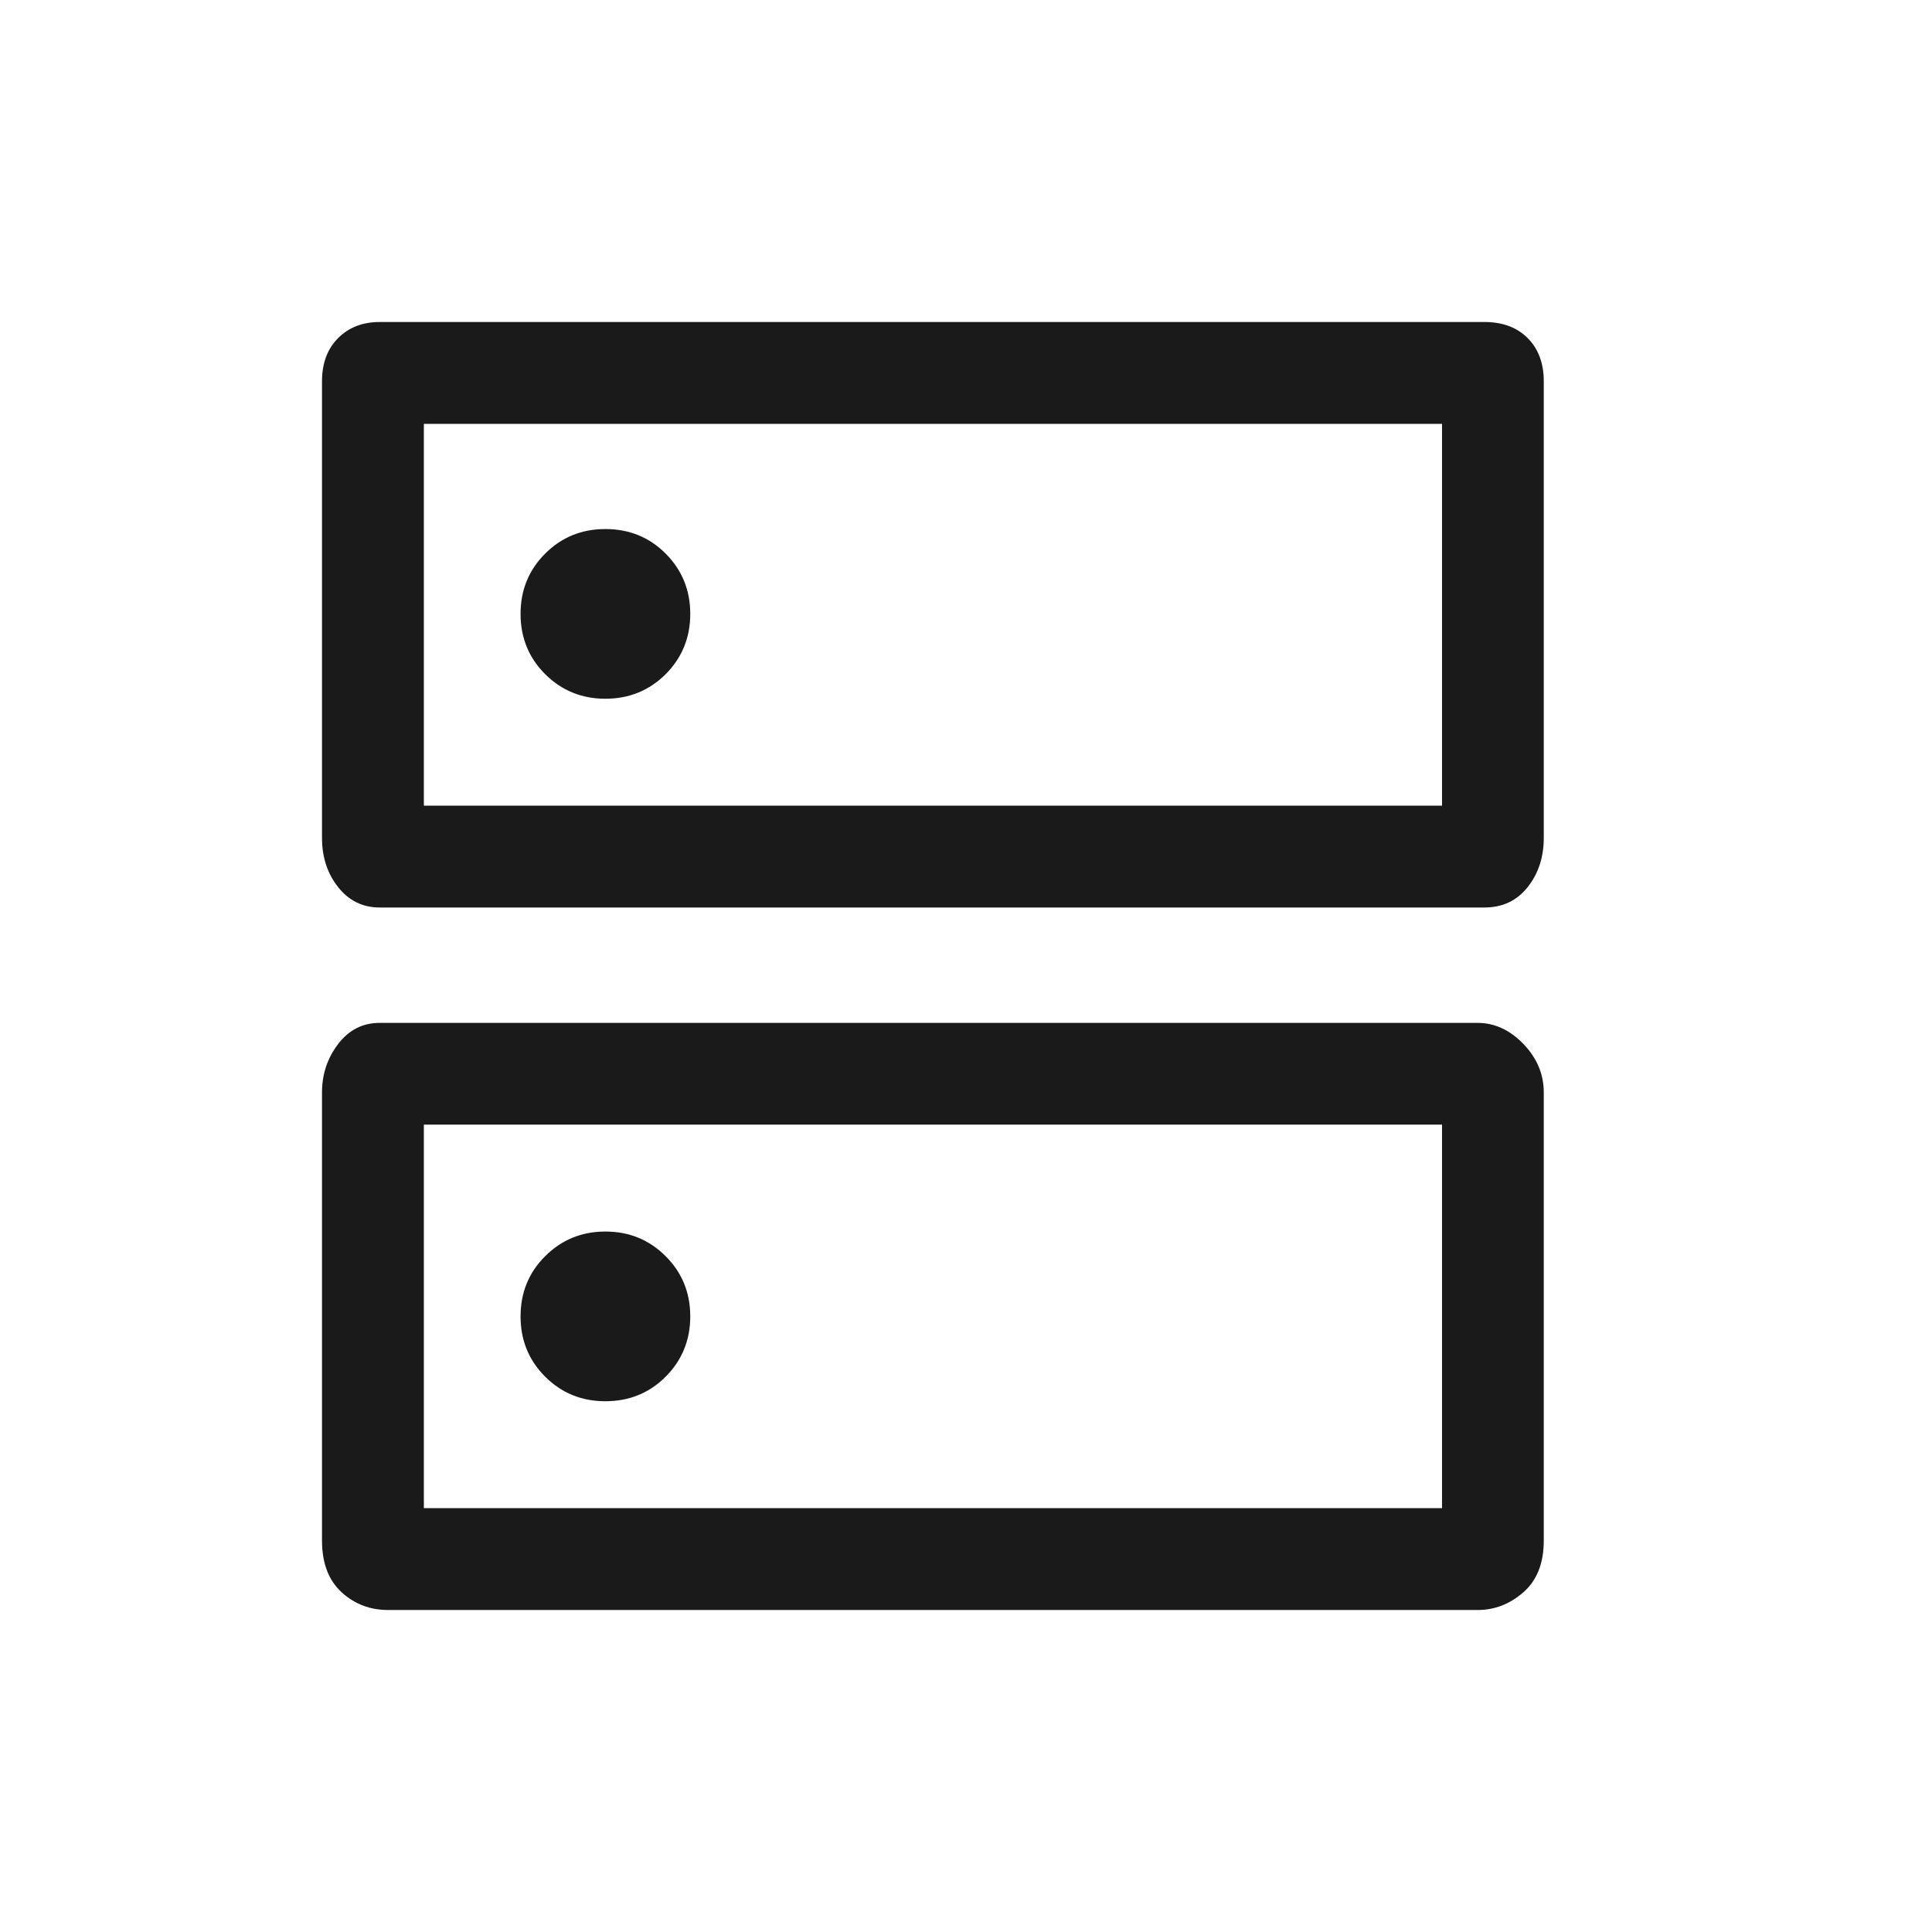
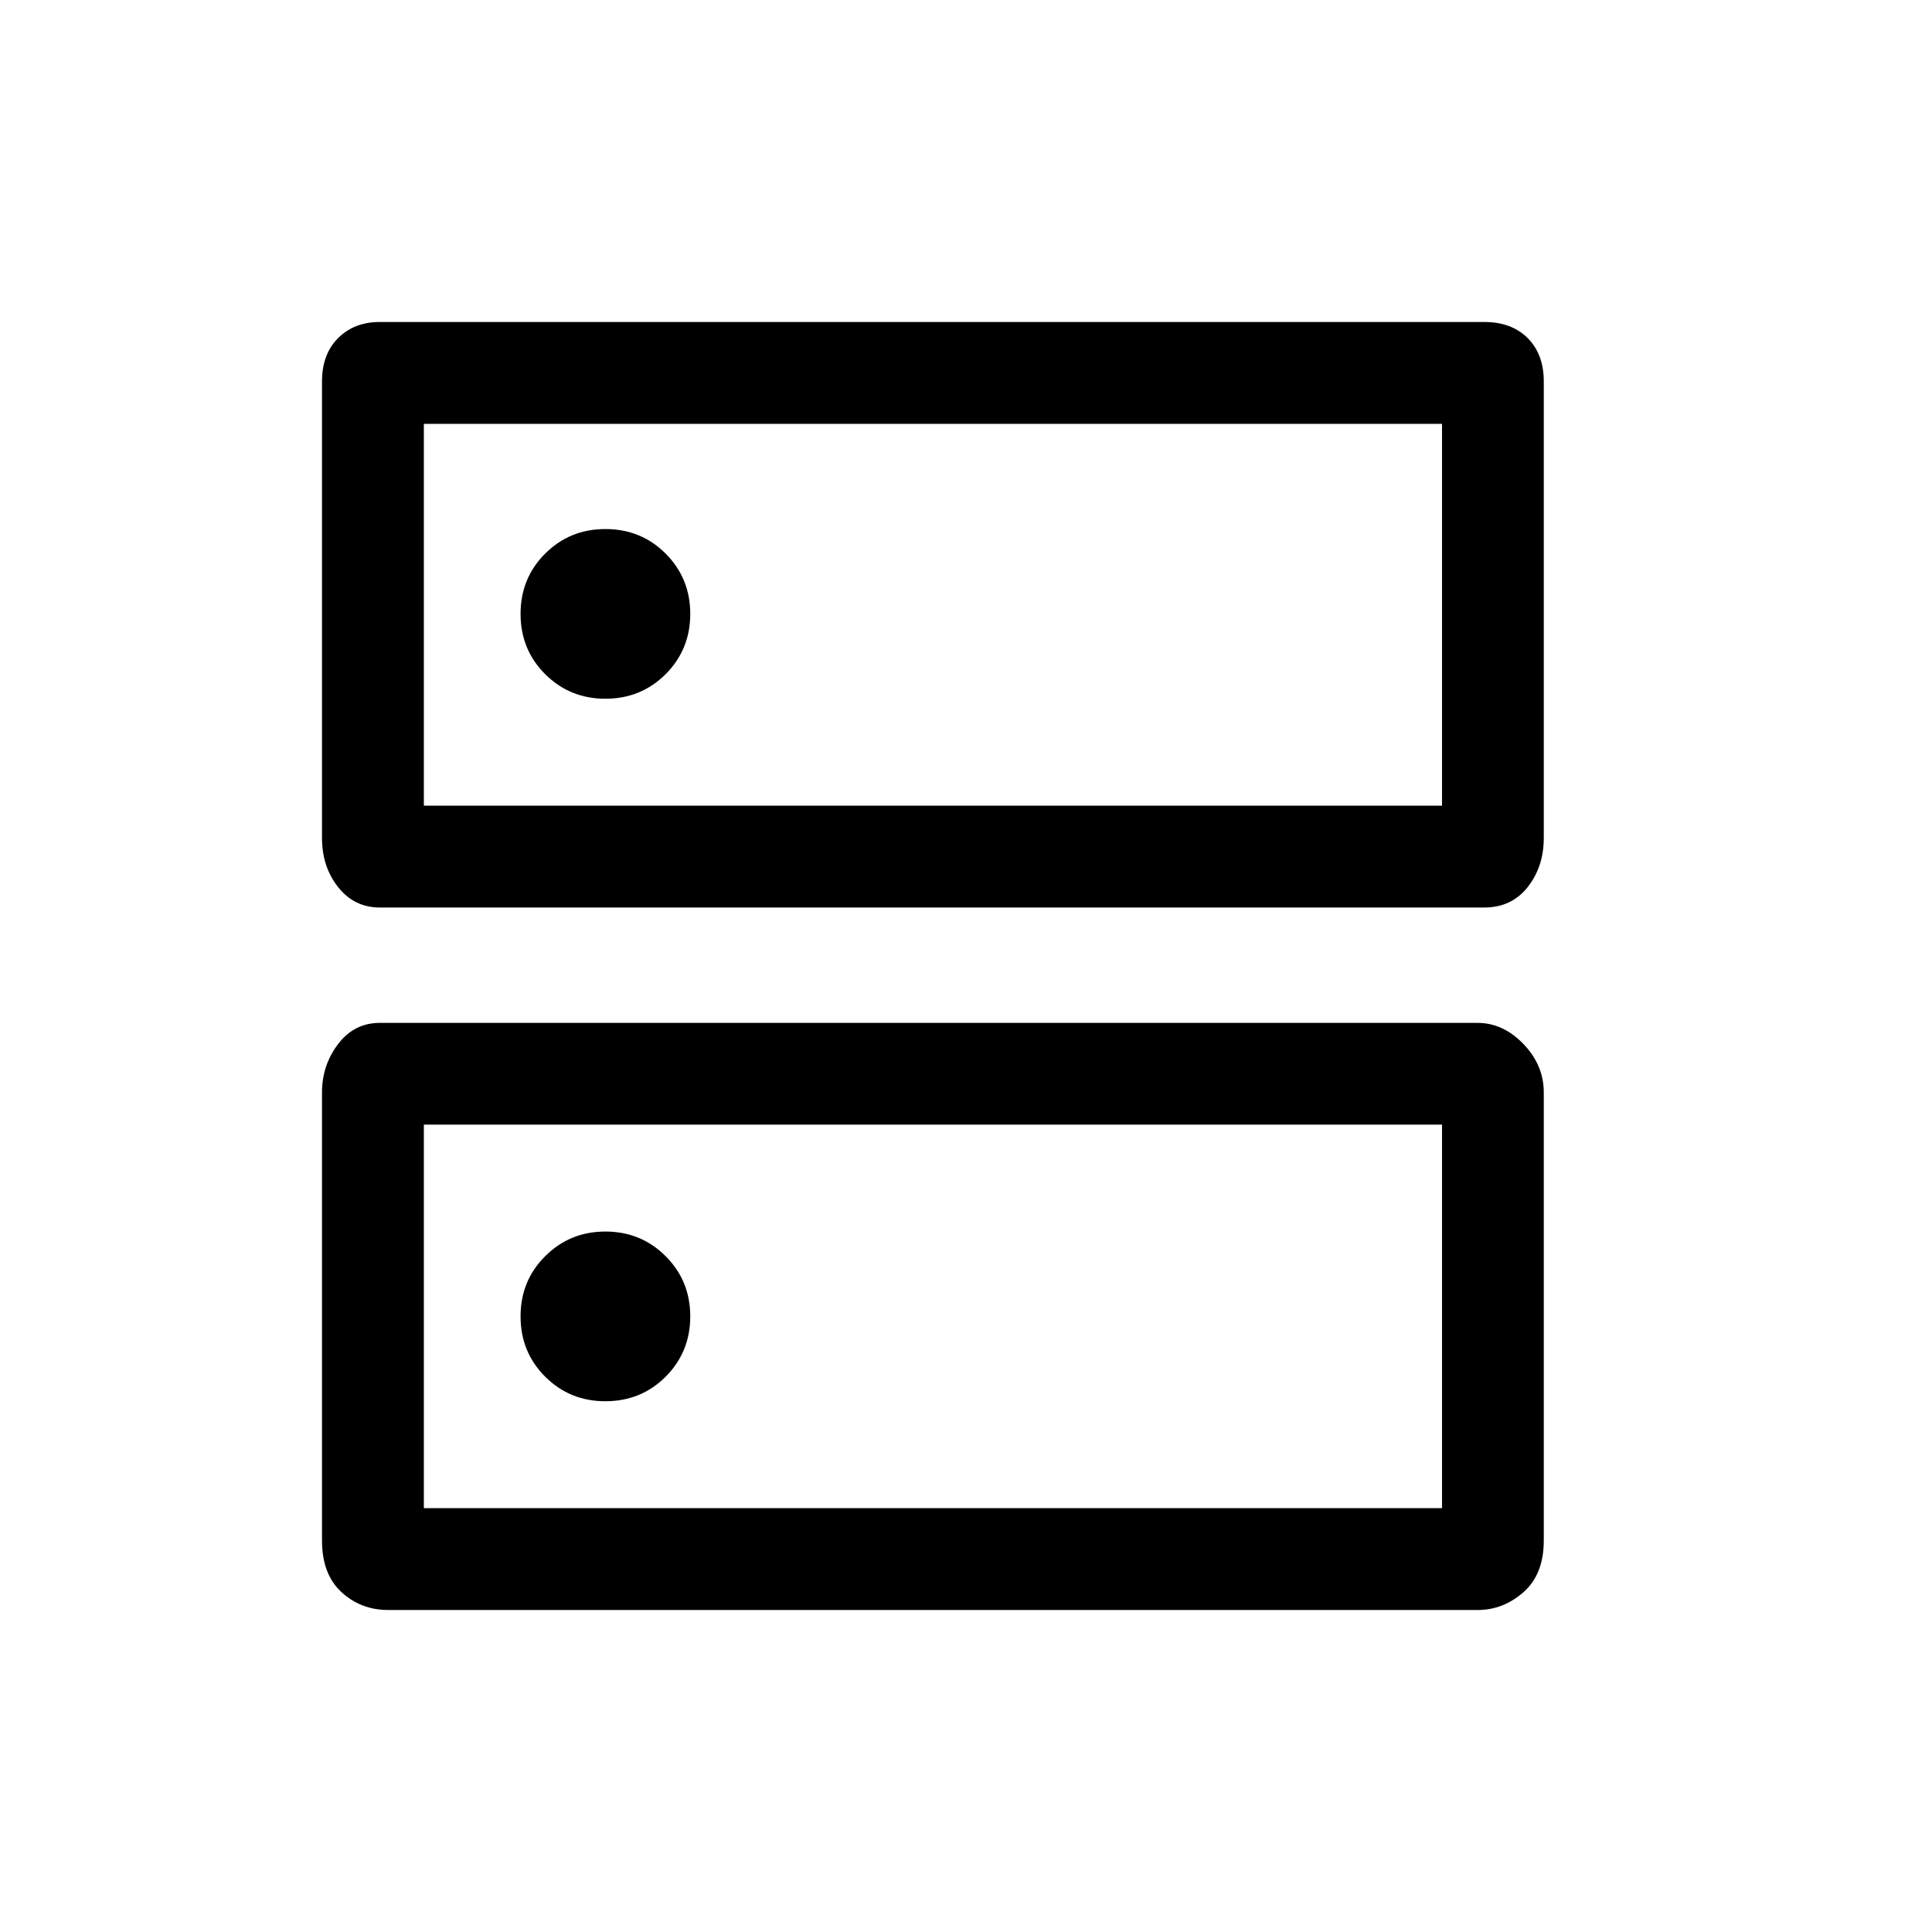
- <svg xmlns="http://www.w3.org/2000/svg" width="18" height="18" viewBox="0 0 18 18" fill="none">
-   <path d="M5.64 4.929C5.419 4.929 5.232 5.005 5.079 5.158C4.926 5.311 4.85 5.498 4.85 5.719C4.85 5.941 4.926 6.128 5.079 6.281C5.232 6.433 5.419 6.51 5.64 6.51C5.862 6.51 6.049 6.433 6.202 6.281C6.354 6.128 6.431 5.941 6.431 5.719C6.431 5.498 6.354 5.311 6.202 5.158C6.049 5.005 5.862 4.929 5.64 4.929ZM5.64 11.474C5.419 11.474 5.232 11.551 5.079 11.704C4.926 11.856 4.85 12.043 4.85 12.265C4.85 12.486 4.926 12.673 5.079 12.826C5.232 12.979 5.419 13.055 5.64 13.055C5.862 13.055 6.049 12.979 6.202 12.826C6.354 12.673 6.431 12.486 6.431 12.265C6.431 12.043 6.354 11.856 6.202 11.704C6.049 11.551 5.862 11.474 5.64 11.474ZM3.538 3H13.83C13.999 3 14.133 3.05 14.233 3.15C14.333 3.25 14.383 3.385 14.383 3.553V7.806C14.383 7.986 14.333 8.138 14.233 8.265C14.133 8.391 13.999 8.455 13.83 8.455H3.538C3.379 8.455 3.25 8.391 3.15 8.265C3.05 8.138 3 7.986 3 7.806V3.553C3 3.385 3.05 3.25 3.15 3.15C3.25 3.05 3.379 3 3.538 3ZM3.949 3.949V7.506H13.435V3.949H3.949ZM3.538 9.53H13.767C13.925 9.53 14.067 9.596 14.194 9.727C14.32 9.859 14.383 10.009 14.383 10.178V14.352C14.383 14.563 14.32 14.723 14.194 14.834C14.067 14.945 13.925 15 13.767 15H3.617C3.448 15 3.303 14.945 3.182 14.834C3.061 14.723 3 14.563 3 14.352V10.178C3 10.009 3.05 9.859 3.15 9.727C3.25 9.596 3.379 9.53 3.538 9.53ZM3.949 10.478V14.051H13.435V10.478H3.949ZM3.949 3.949V7.506V3.949ZM3.949 10.478V14.051V10.478Z" fill="#1A1A1A" />
+ <svg xmlns="http://www.w3.org/2000/svg" width="18" height="18" viewBox="0 0 18 18">
+   <path d="M5.64 4.929C5.419 4.929 5.232 5.005 5.079 5.158C4.926 5.311 4.85 5.498 4.85 5.719C4.85 5.941 4.926 6.128 5.079 6.281C5.232 6.433 5.419 6.51 5.64 6.51C5.862 6.51 6.049 6.433 6.202 6.281C6.354 6.128 6.431 5.941 6.431 5.719C6.431 5.498 6.354 5.311 6.202 5.158C6.049 5.005 5.862 4.929 5.64 4.929ZM5.64 11.474C5.419 11.474 5.232 11.551 5.079 11.704C4.926 11.856 4.85 12.043 4.85 12.265C4.85 12.486 4.926 12.673 5.079 12.826C5.232 12.979 5.419 13.055 5.64 13.055C5.862 13.055 6.049 12.979 6.202 12.826C6.354 12.673 6.431 12.486 6.431 12.265C6.431 12.043 6.354 11.856 6.202 11.704C6.049 11.551 5.862 11.474 5.64 11.474ZM3.538 3H13.83C13.999 3 14.133 3.05 14.233 3.15C14.333 3.25 14.383 3.385 14.383 3.553V7.806C14.383 7.986 14.333 8.138 14.233 8.265C14.133 8.391 13.999 8.455 13.83 8.455H3.538C3.379 8.455 3.25 8.391 3.15 8.265C3.05 8.138 3 7.986 3 7.806V3.553C3 3.385 3.05 3.25 3.15 3.15C3.25 3.05 3.379 3 3.538 3ZM3.949 3.949V7.506H13.435V3.949H3.949ZM3.538 9.53H13.767C13.925 9.53 14.067 9.596 14.194 9.727C14.32 9.859 14.383 10.009 14.383 10.178V14.352C14.383 14.563 14.32 14.723 14.194 14.834C14.067 14.945 13.925 15 13.767 15H3.617C3.448 15 3.303 14.945 3.182 14.834C3.061 14.723 3 14.563 3 14.352V10.178C3 10.009 3.05 9.859 3.15 9.727C3.25 9.596 3.379 9.53 3.538 9.53ZM3.949 10.478V14.051H13.435V10.478H3.949ZM3.949 3.949V7.506V3.949ZM3.949 10.478V14.051V10.478Z" />
</svg>
